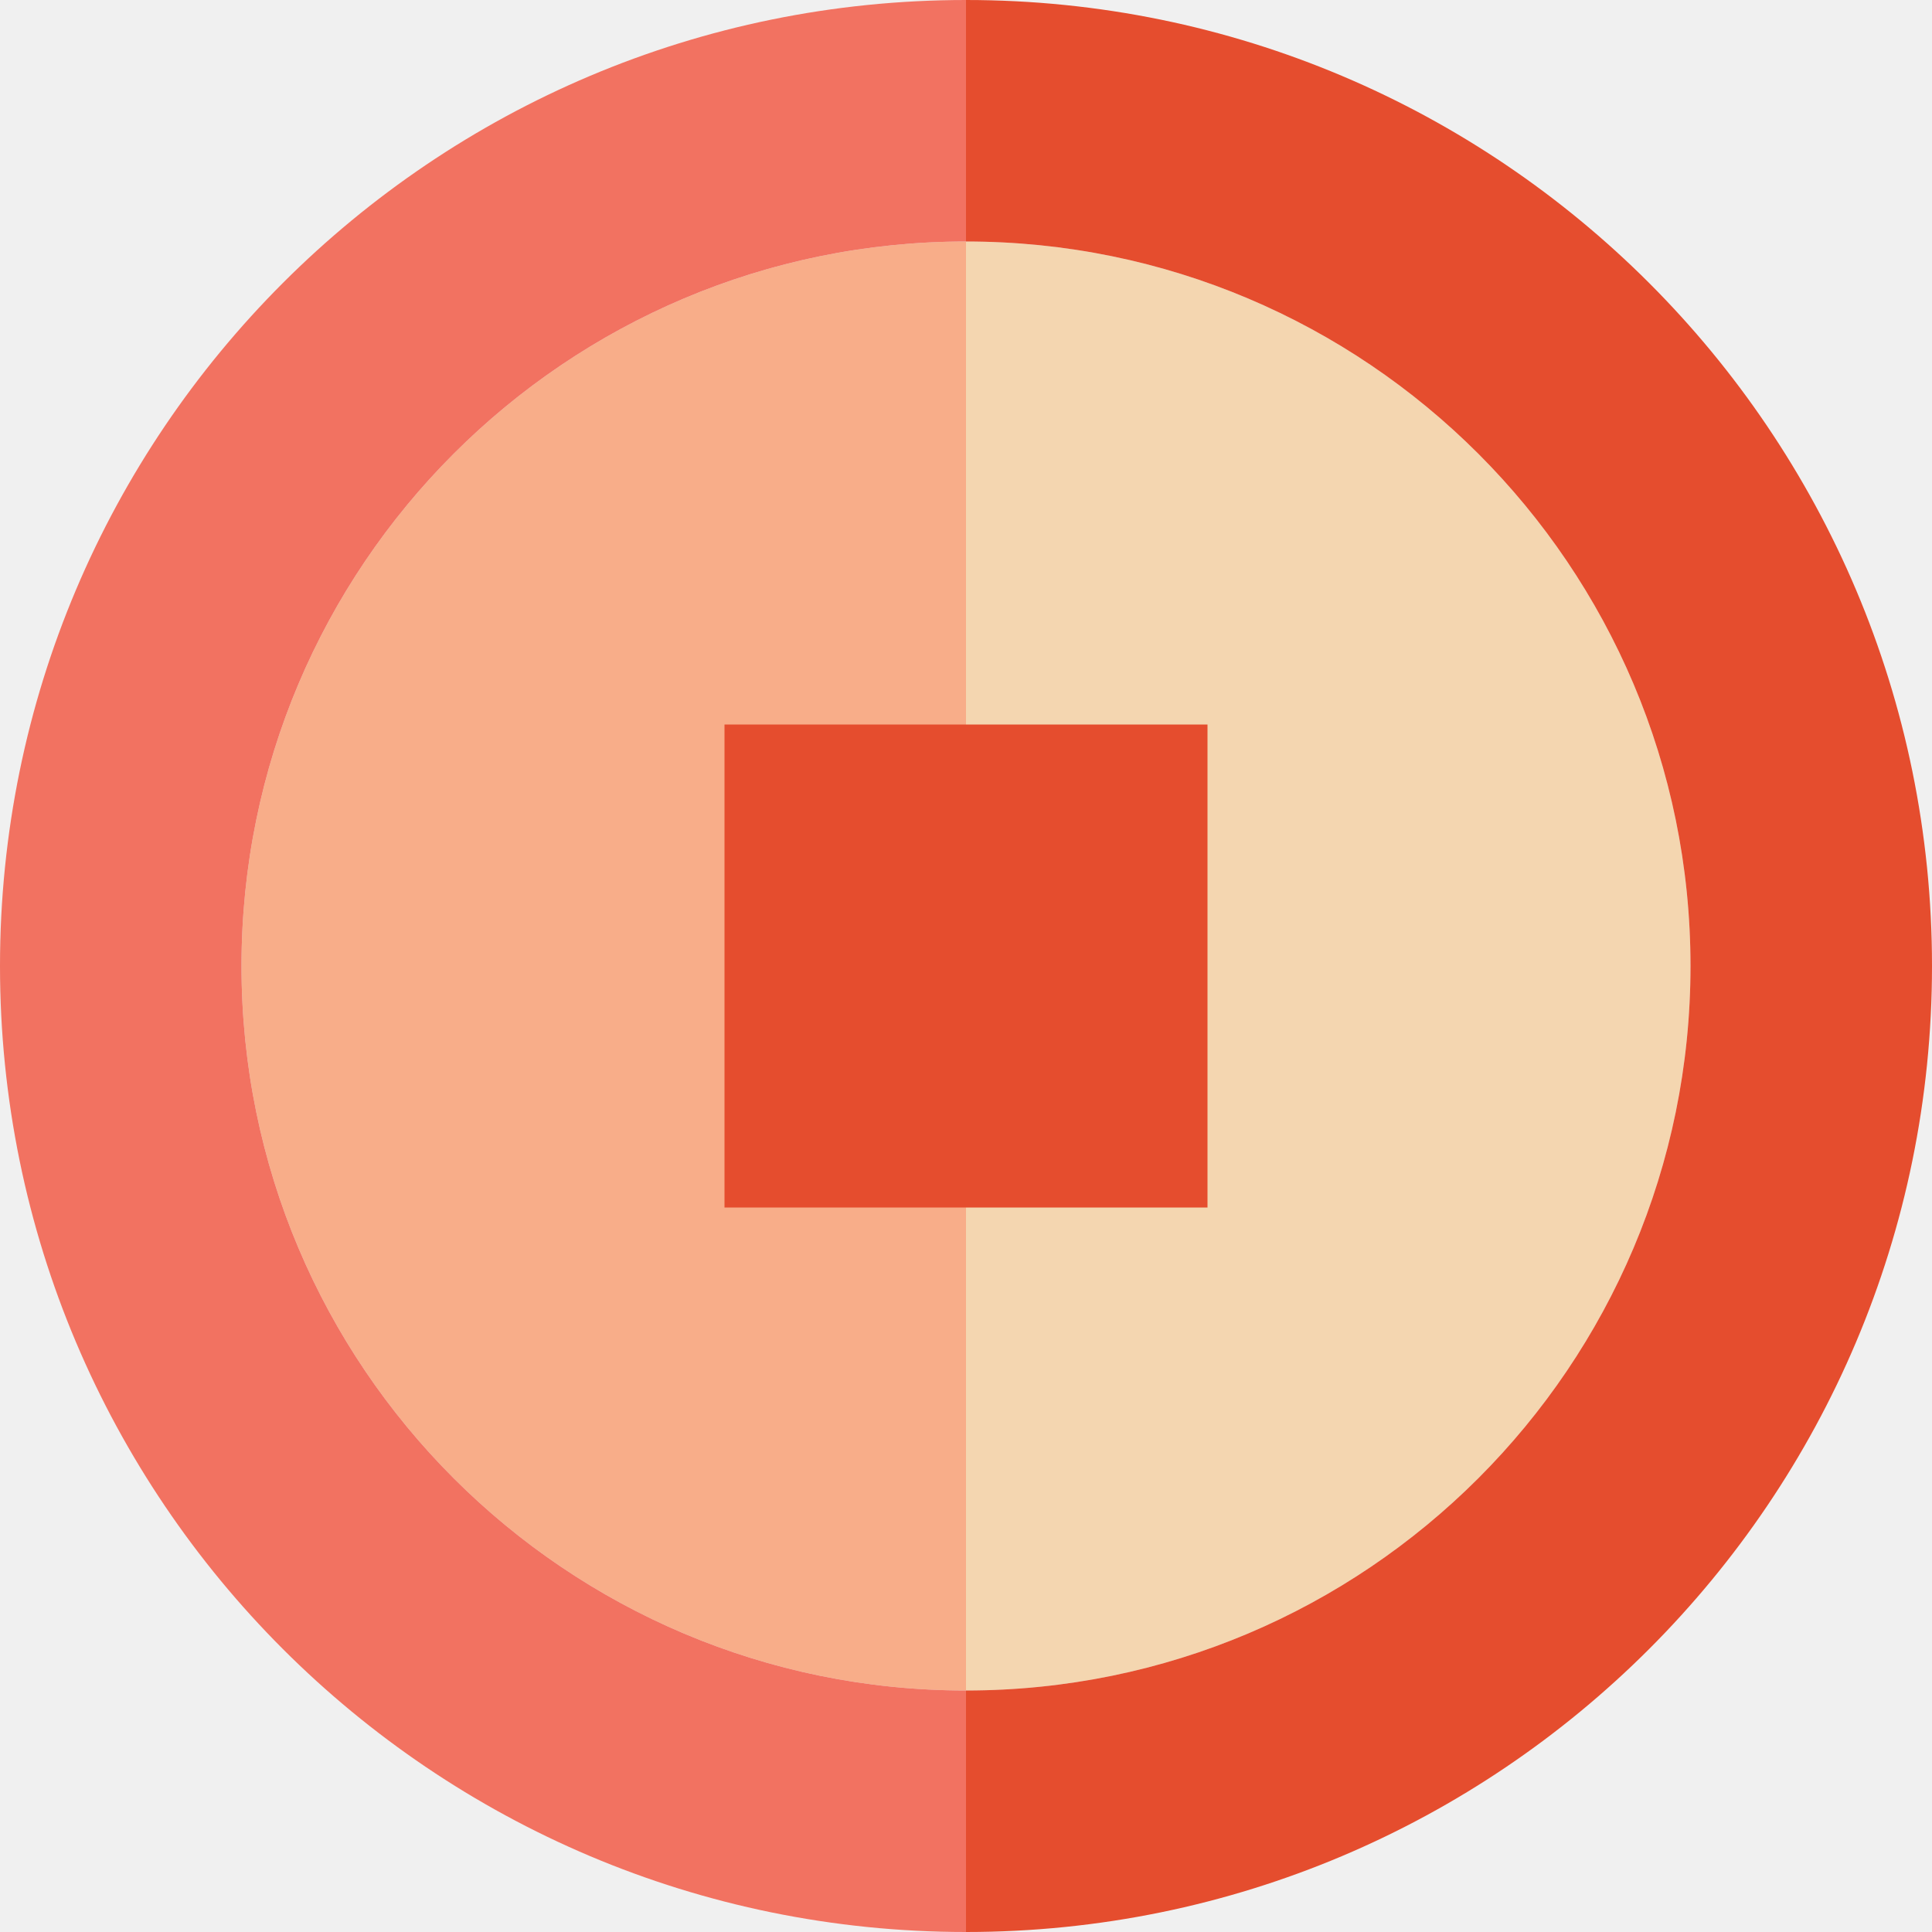
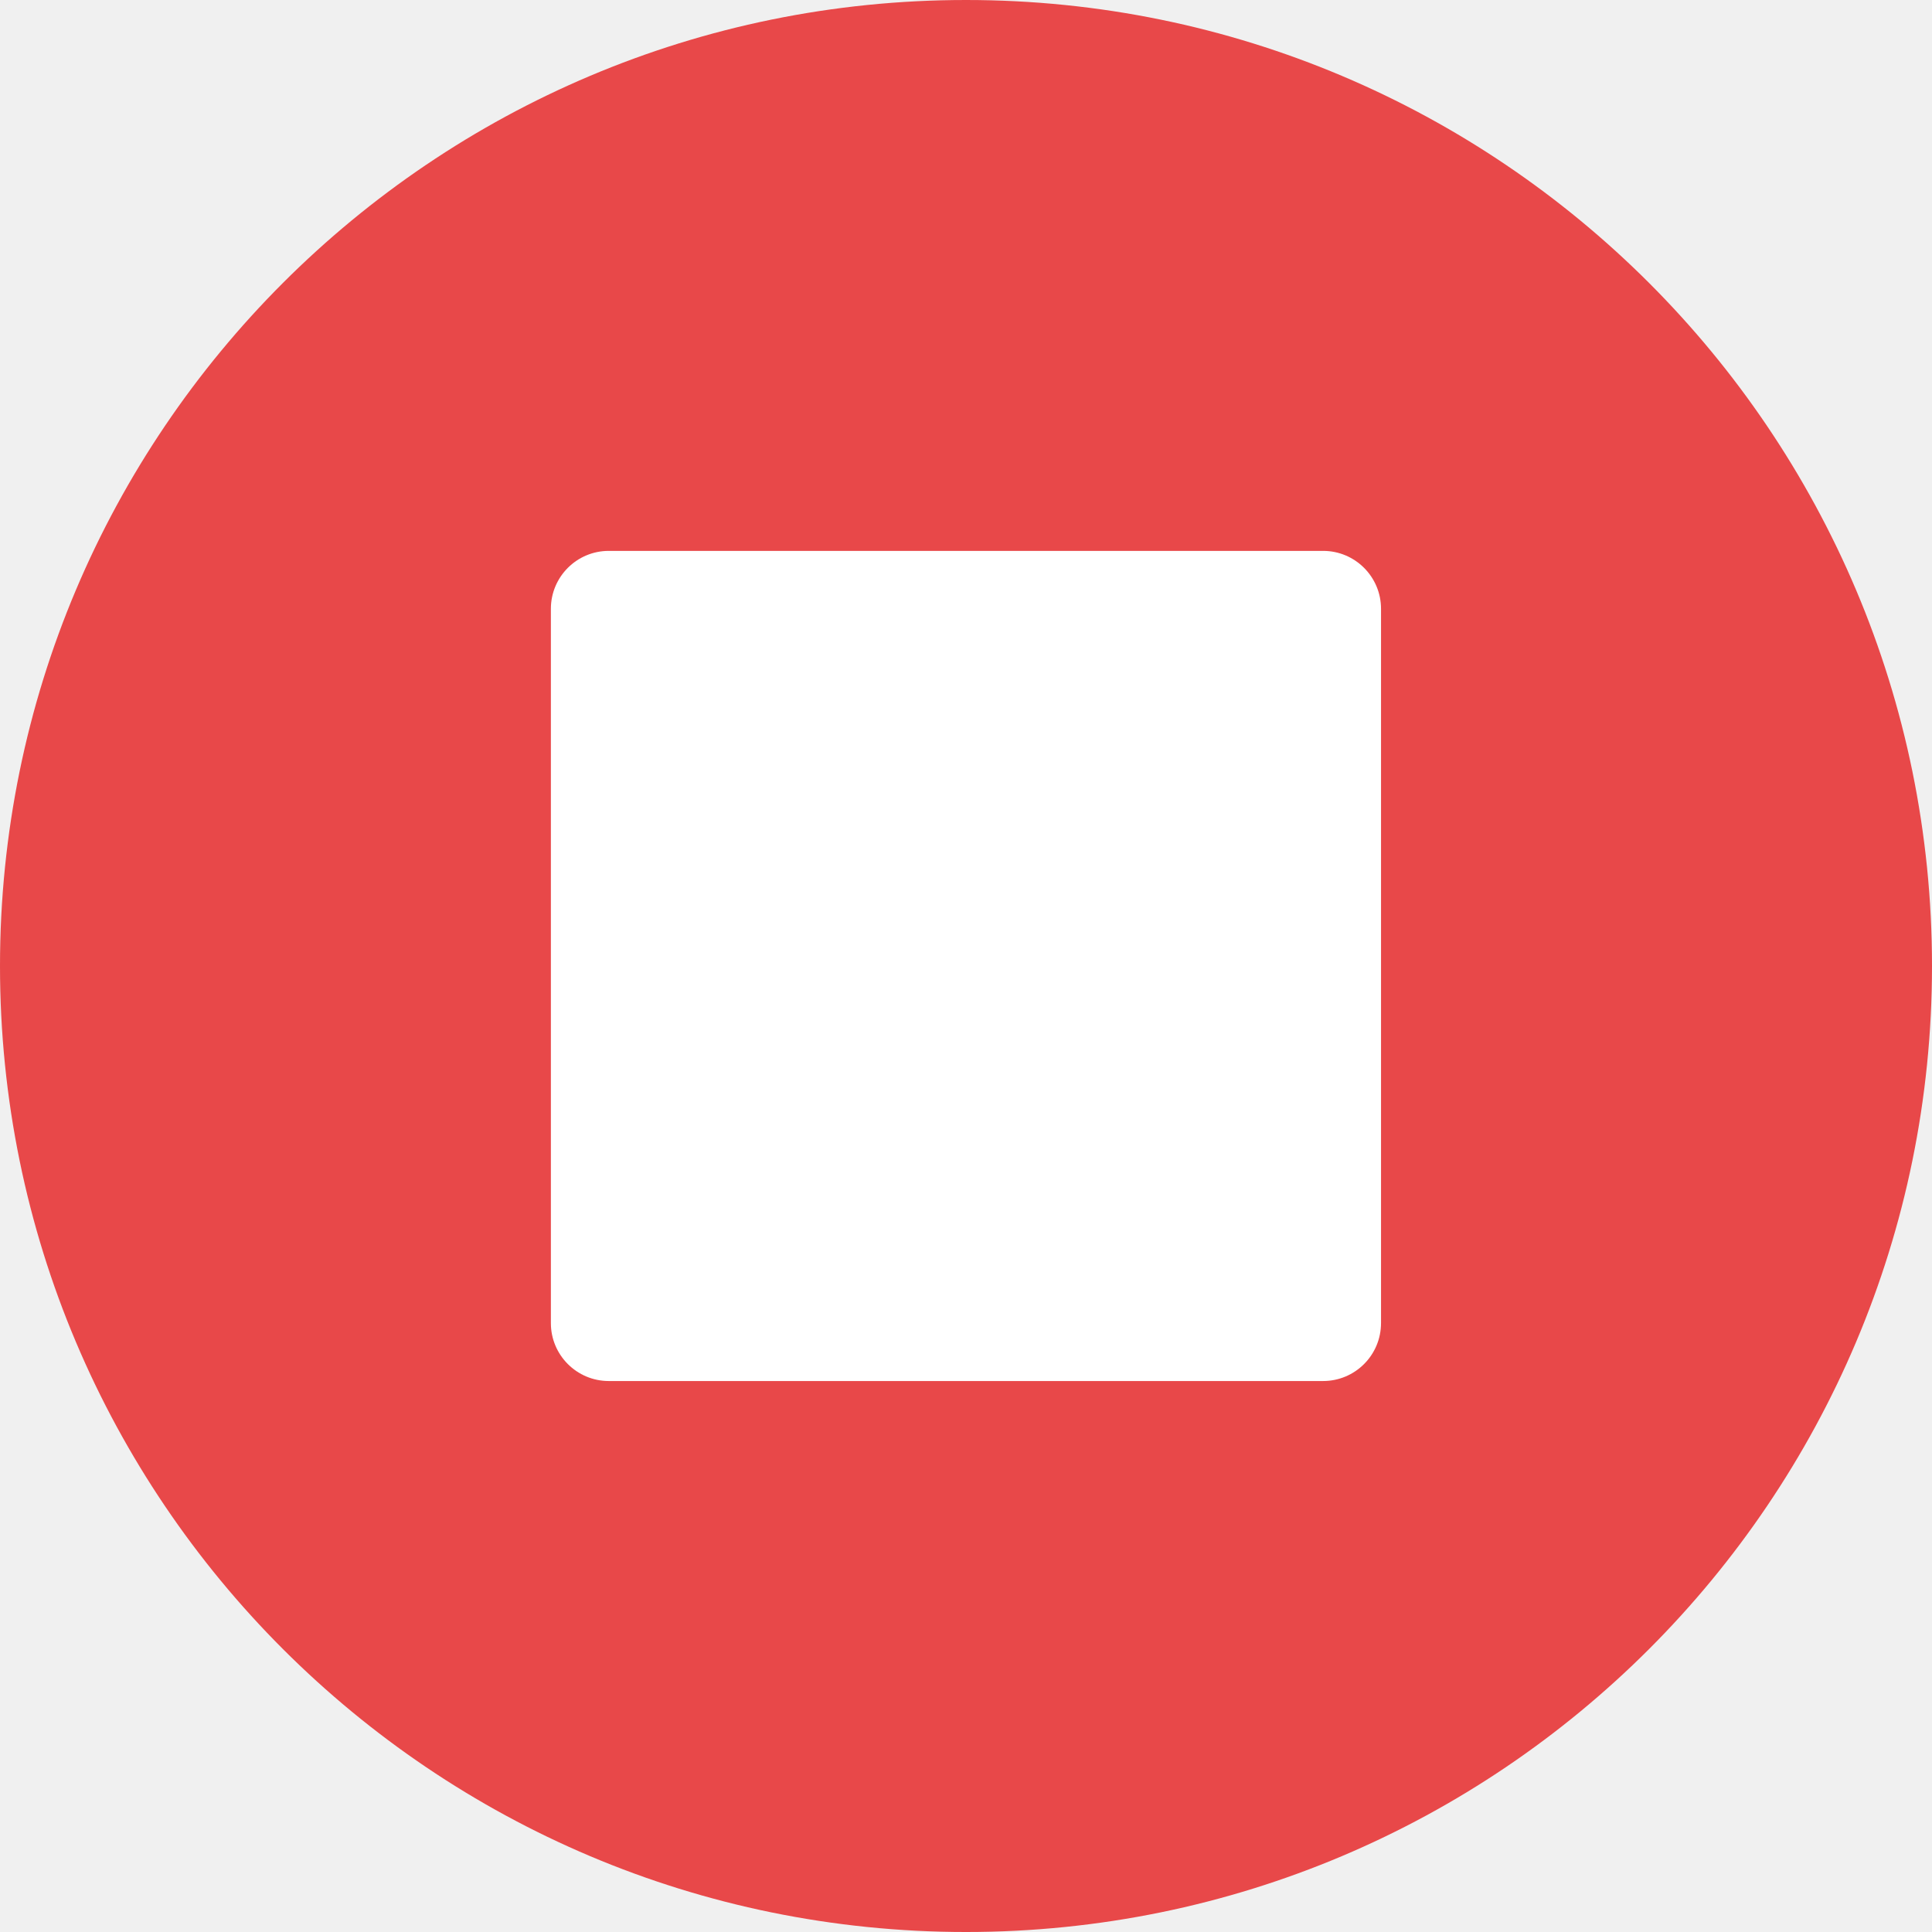
- <svg xmlns="http://www.w3.org/2000/svg" version="1.1" id="Uploaded to svgrepo.com" width="800px" height="800px" viewBox="0 0 32 32" xml:space="preserve">
-   <style type="text/css">
- 	.pictogram_een{fill:#F4D6B0;}
- 	.pictogram_twee{fill:#F8AD89;}
- 	.pictogram_drie{fill:#F27261;}
- 	.pictogram_vier{fill:#E54D2E;}
- 	.st0{fill:#0C6667;}
- 	.st1{fill:#01A59C;}
- 	.st2{fill:none;}
- 	.st3{fill:#F8AD89;}
- </style>
-   <g>
-     <path class="pictogram_twee" d="M16,28C9.373,28,4,22.627,4,16S9.373,4,16,4V28z" />
-     <path class="pictogram_een" d="M16,28c6.627,0,12-5.373,12-12S22.627,4,16,4V28z" />
-     <path class="pictogram_drie" d="M4,16C4,9.373,9.373,4,16,4V0C7.163,0,0,7.163,0,16s7.163,16,16,16v-4C9.373,28,4,22.627,4,16z" />
-     <path class="pictogram_vier" d="M28,16c0-6.627-5.373-12-12-12V0c8.837,0,16,7.163,16,16s-7.163,16-16,16v-4   C22.627,28,28,22.627,28,16z M20,12h-8v8h8V12z" />
-   </g>
+ <svg xmlns="http://www.w3.org/2000/svg" version="1.1" id="Layer_1" x="0px" y="0px" viewBox="0 0 473.931 473.931" style="enable-background:new 0 0 473.931 473.931;" xml:space="preserve">
+   <circle style="fill:#E84849;" cx="236.966" cy="236.966" r="236.966" />
+   <path style="fill:#FFFFFF;" d="M338.771,324.568c0,7.846-6.361,14.207-14.215,14.207H149.345c-7.85,0-14.211-6.361-14.211-14.207  V149.349c0-7.854,6.361-14.215,14.211-14.215H324.56c7.854,0,14.215,6.361,14.215,14.215v175.219H338.771z" />
</svg>
